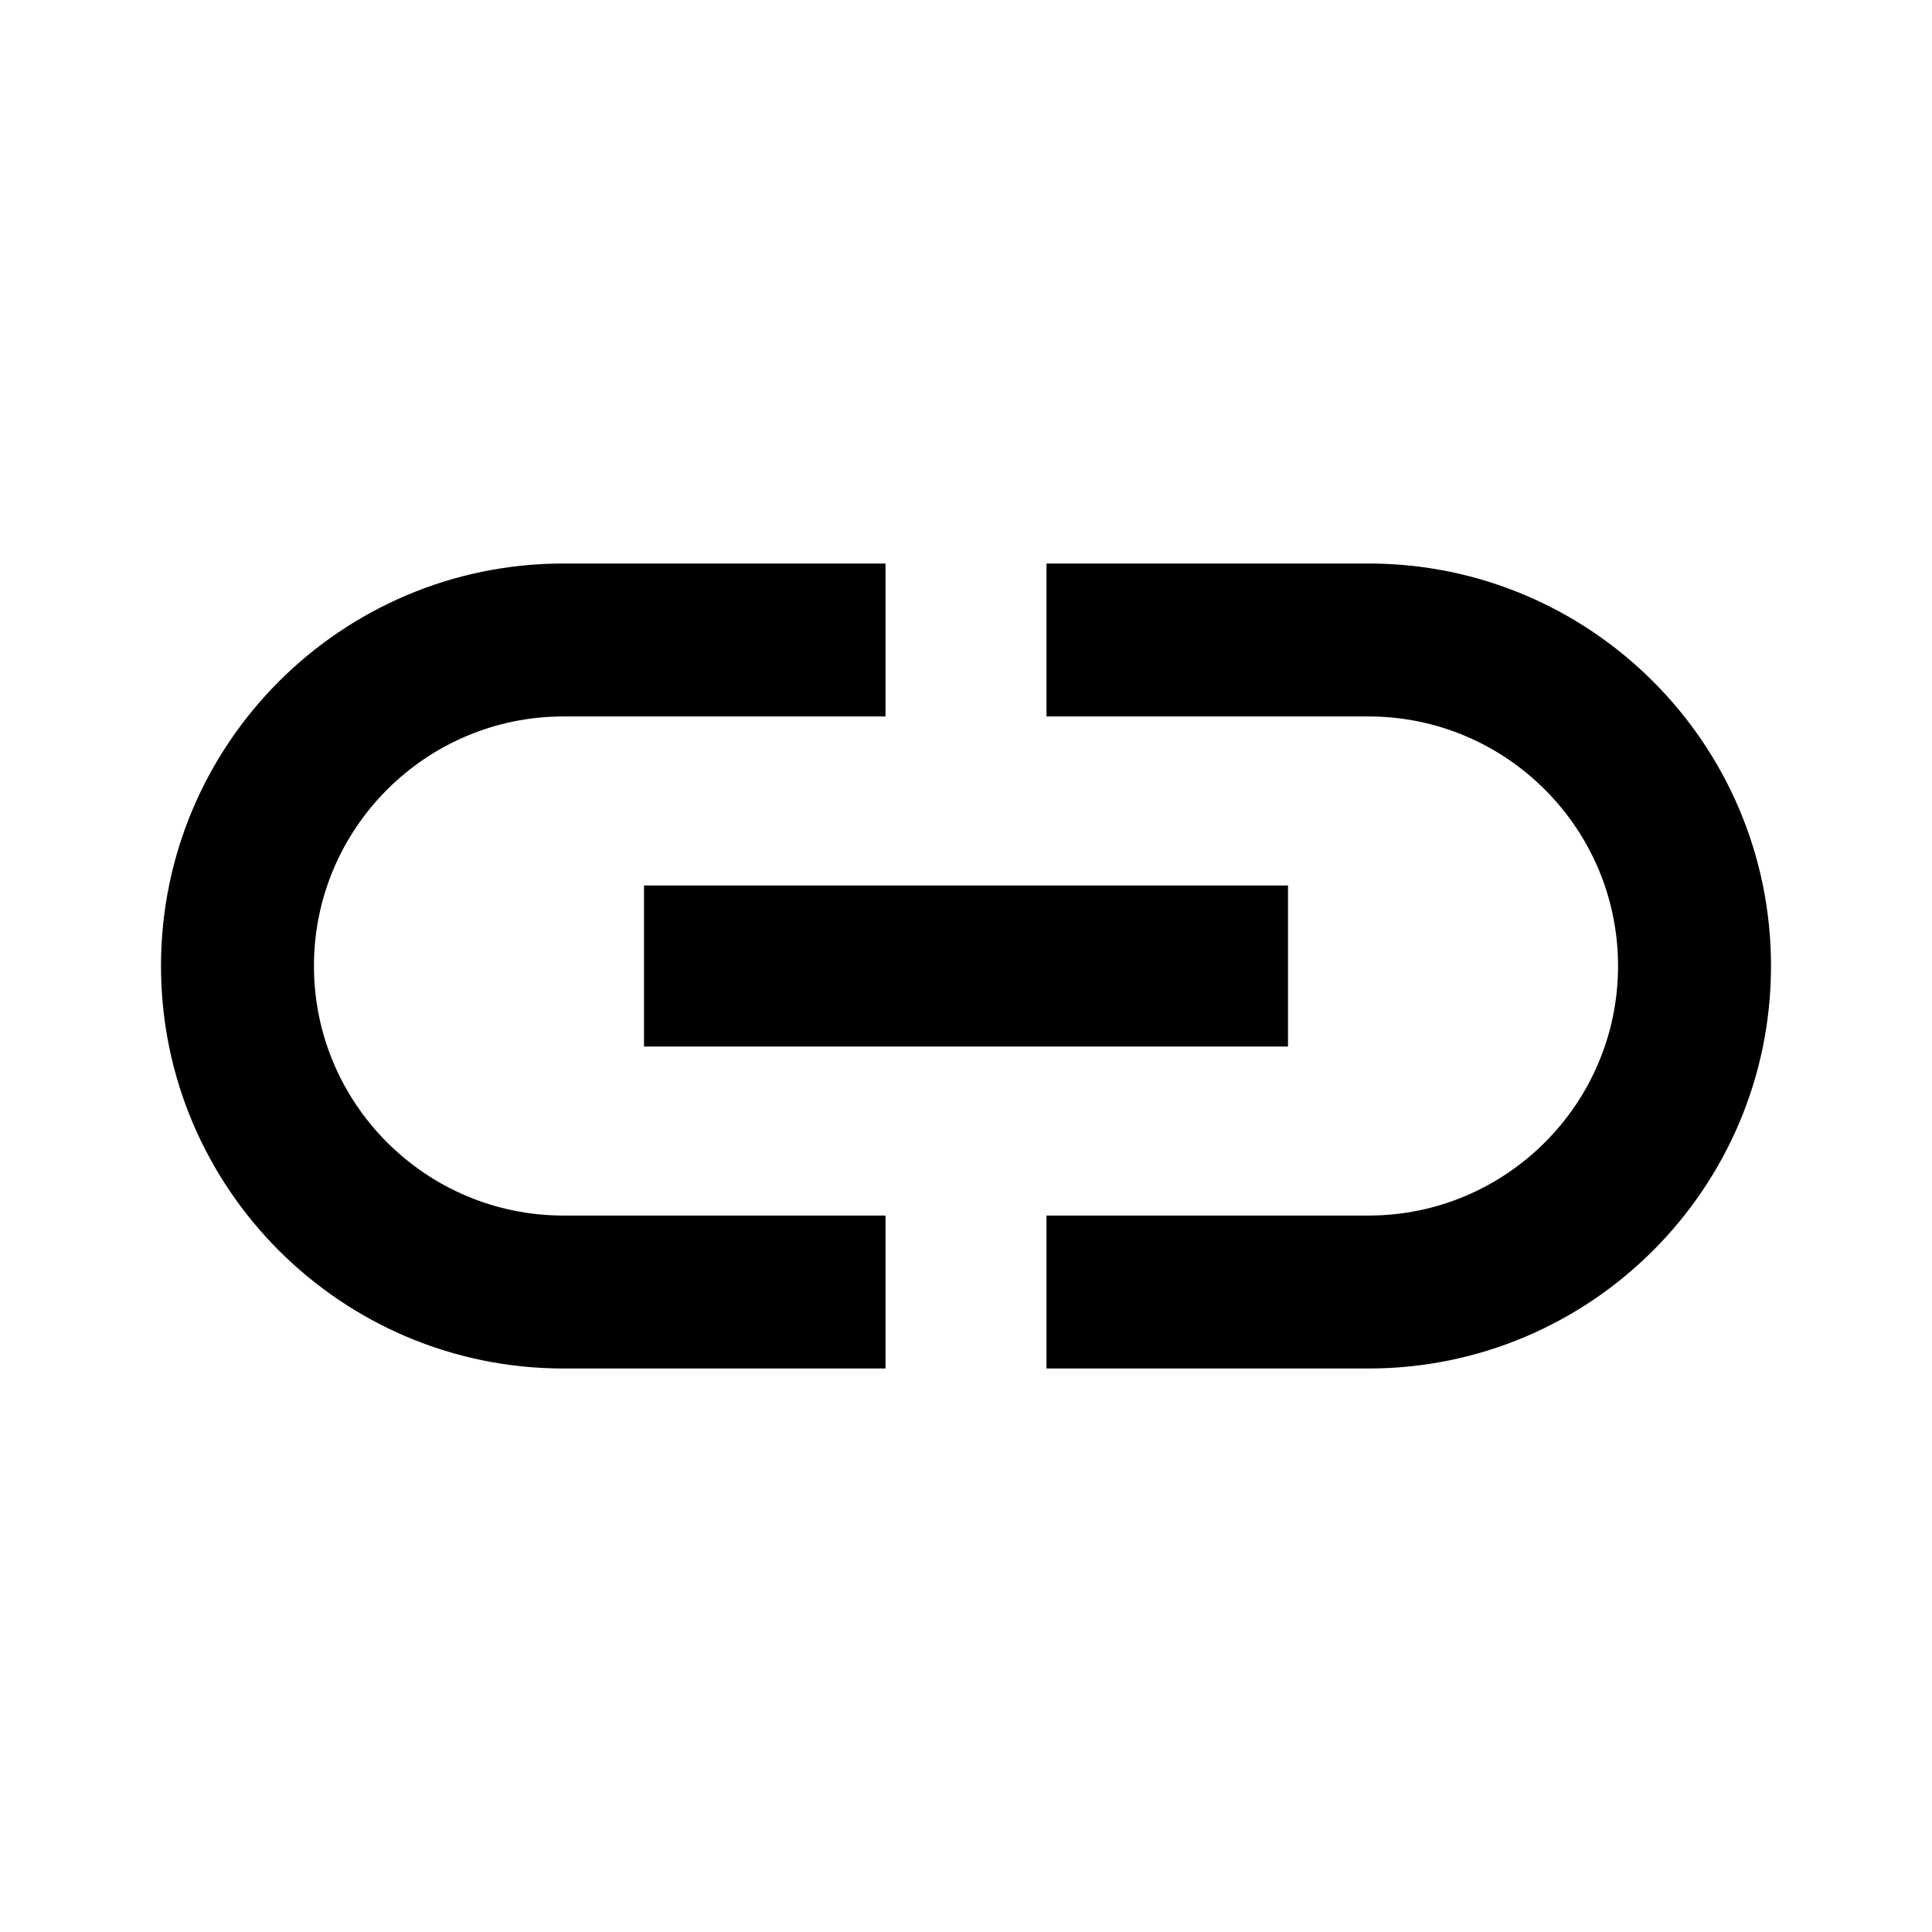
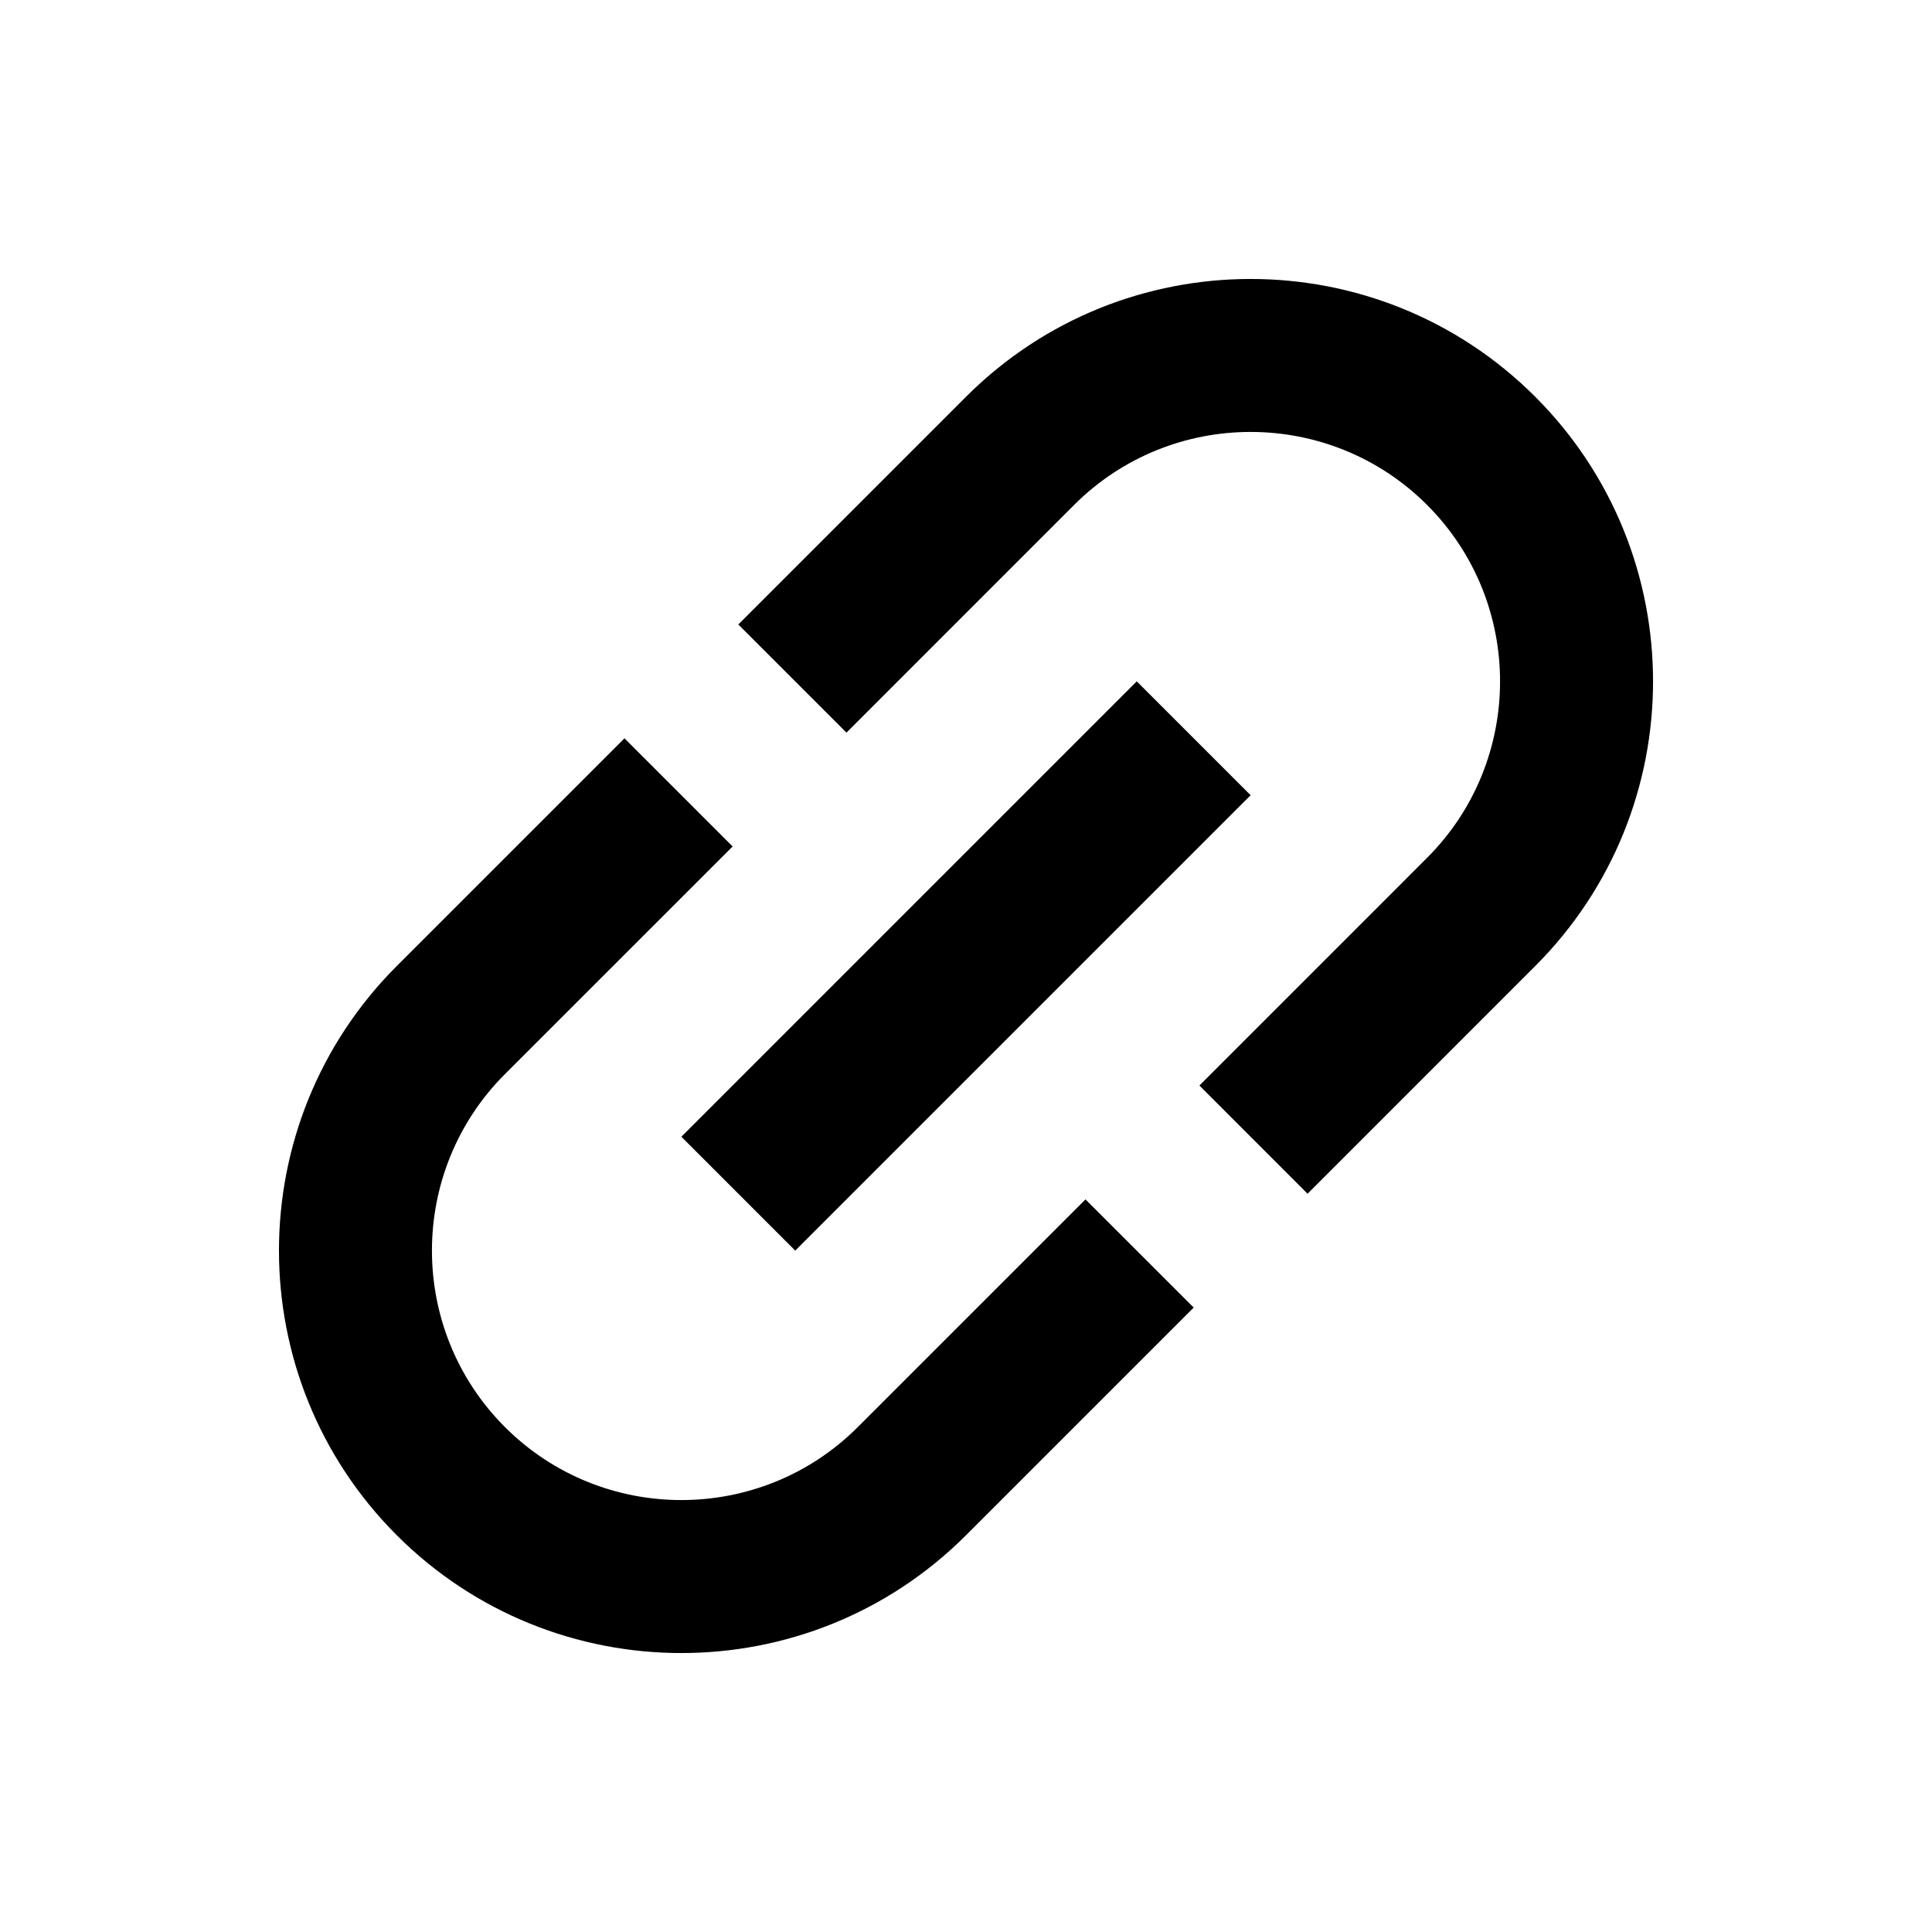
- <svg xmlns="http://www.w3.org/2000/svg" width="48" height="48" viewBox="0 0 48 48">
-   <path d="M7.8 24c0-3.42 2.78-6.2 6.2-6.2h8V14h-8C8.48 14 4 18.48 4 24s4.48 10 10 10h8v-3.8h-8c-3.42 0-6.2-2.78-6.2-6.2zm8.2 2h16v-4H16v4zm18-12h-8v3.8h8c3.42 0 6.2 2.78 6.2 6.2s-2.78 6.2-6.2 6.2h-8V34h8c5.52 0 10-4.48 10-10s-4.48-10-10-10z" />
+ <svg xmlns="http://www.w3.org/2000/svg" version="1.1" id="Layer_1" x="0px" y="0px" width="48px" height="48px" viewBox="0 0 48 48" enable-background="new 0 0 48 48" xml:space="preserve">
+   <path d="M12.545,35.455c-2.418-2.418-2.418-6.35,0-8.769l5.657-5.656l-2.687-2.687L9.858,24c-3.903,3.903-3.903,10.239,0,14.143  c3.903,3.902,10.239,3.902,14.142,0l5.657-5.657l-2.688-2.687l-5.657,5.656C18.895,37.873,14.963,37.873,12.545,35.455z   M19.757,31.071l11.314-11.314l-2.829-2.829L16.929,28.242L19.757,31.071z M24,9.858l-5.657,5.657l2.687,2.687l5.656-5.657  c2.419-2.418,6.351-2.418,8.769,0c2.418,2.418,2.418,6.35,0,8.768l-5.656,5.657l2.687,2.688L38.143,24  c3.902-3.903,3.902-10.239,0-14.142C34.239,5.955,27.903,5.955,24,9.858z" />
</svg>
